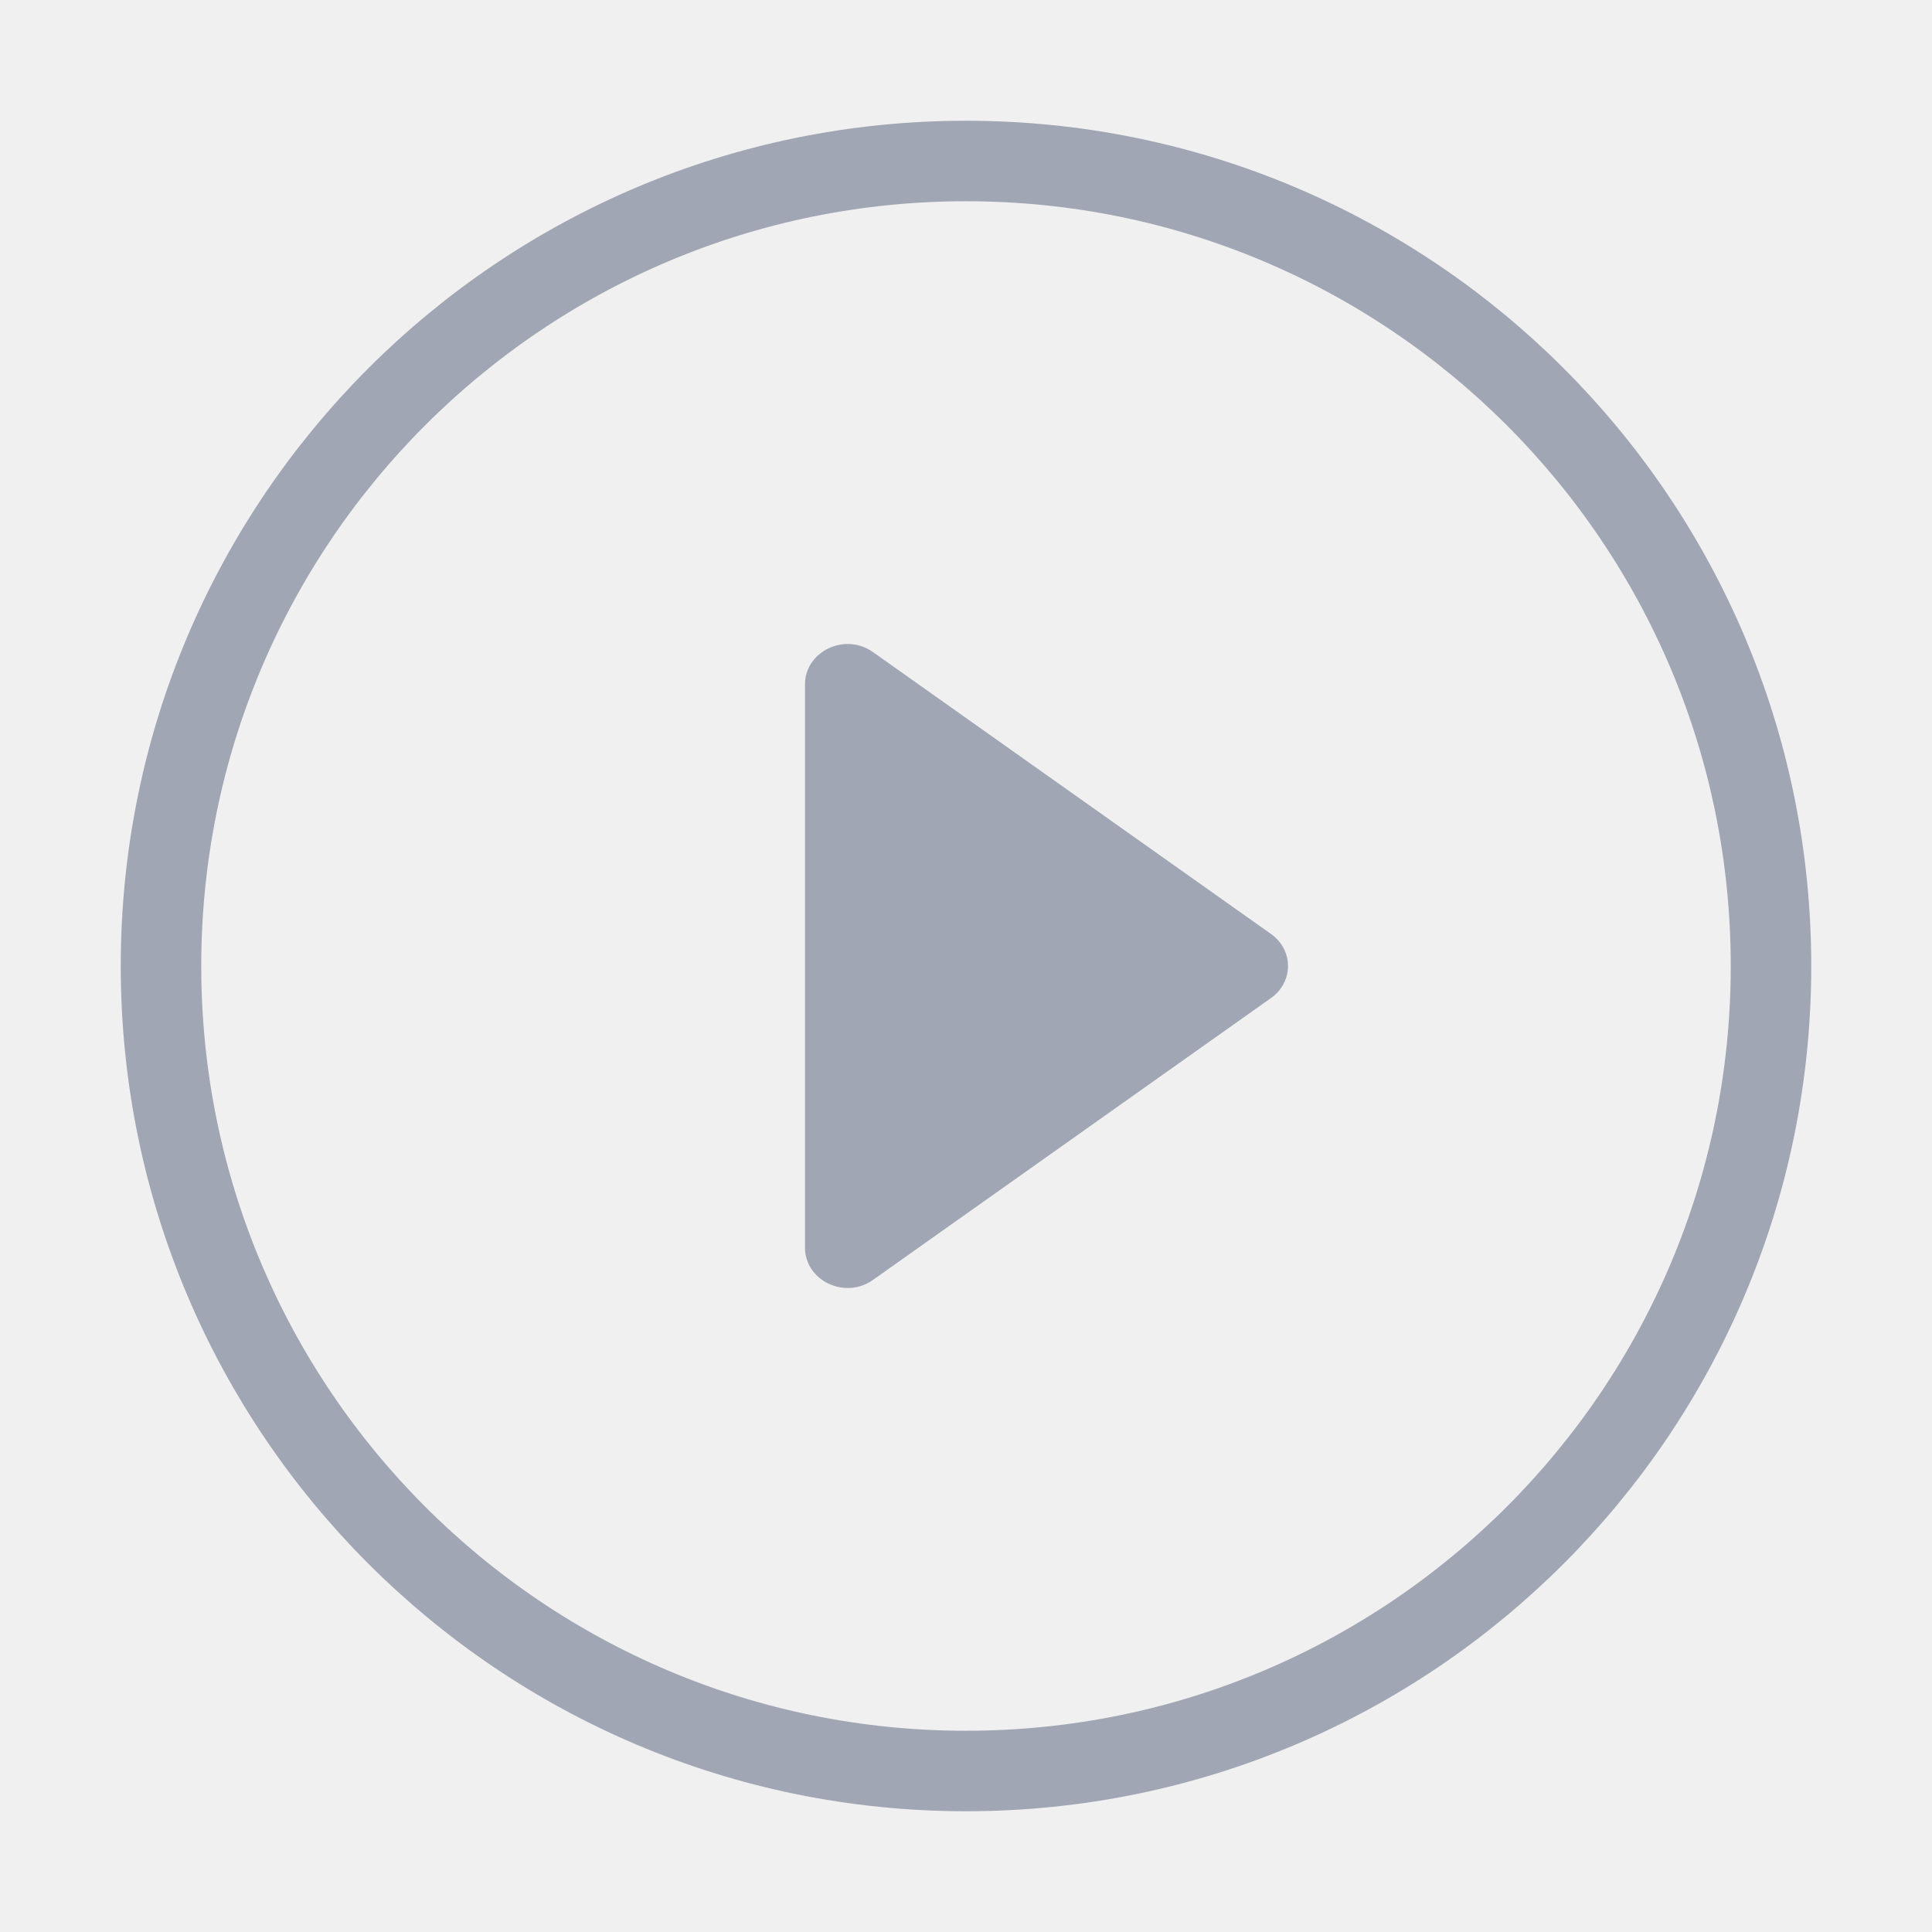
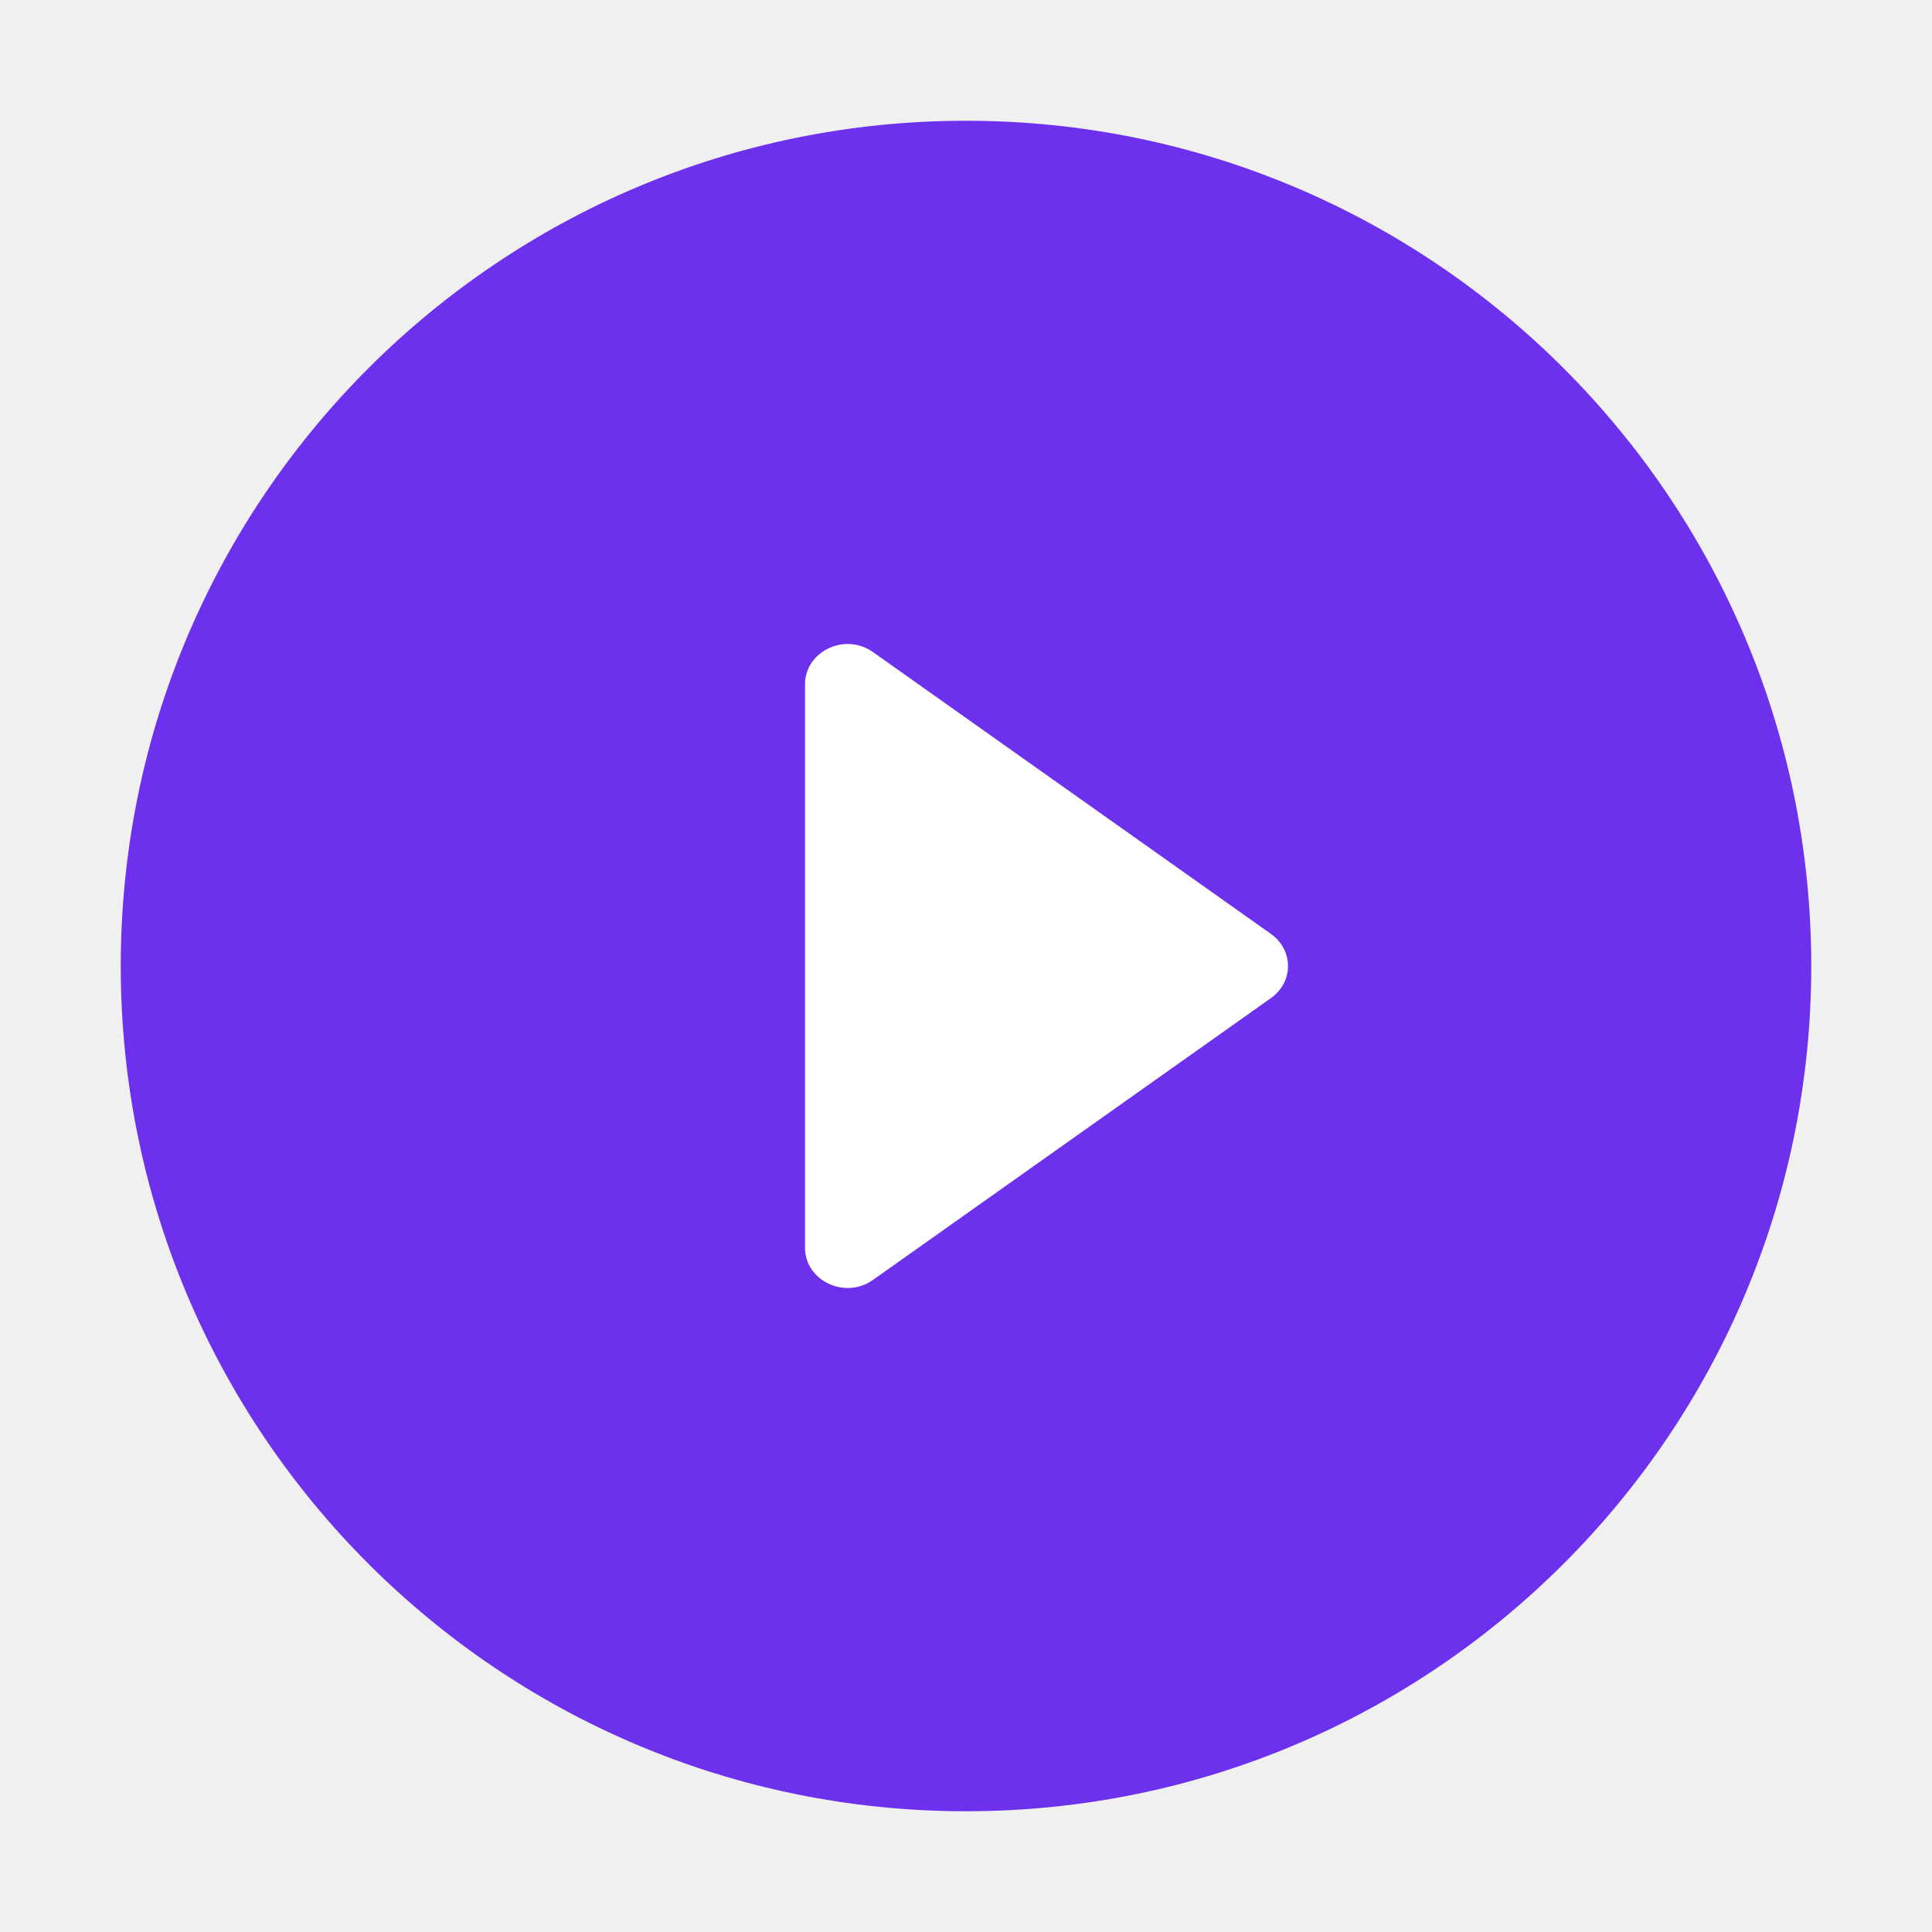
<svg xmlns="http://www.w3.org/2000/svg" width="48" height="48" viewBox="0 0 48 48" fill="none">
-   <circle cx="24" cy="24" r="20" stroke="#A1A6B4" stroke-width="2" />
-   <path d="M21.692 31.797L31.572 24.8C32.143 24.4 32.143 23.6 31.572 23.2L21.692 16.203C20.994 15.704 20 16.183 20 17.003V30.997C20 31.817 20.994 32.296 21.692 31.797Z" fill="#A1A6B4" />
+   <circle cx="24" cy="24" r="21" fill="#6D31EE" />
+   <path d="M21.692 31.797L31.572 24.8C32.143 24.4 32.143 23.6 31.572 23.2L21.692 16.203C20.994 15.704 20 16.183 20 17.003V30.997C20 31.817 20.994 32.296 21.692 31.797Z" fill="white" />
</svg>
